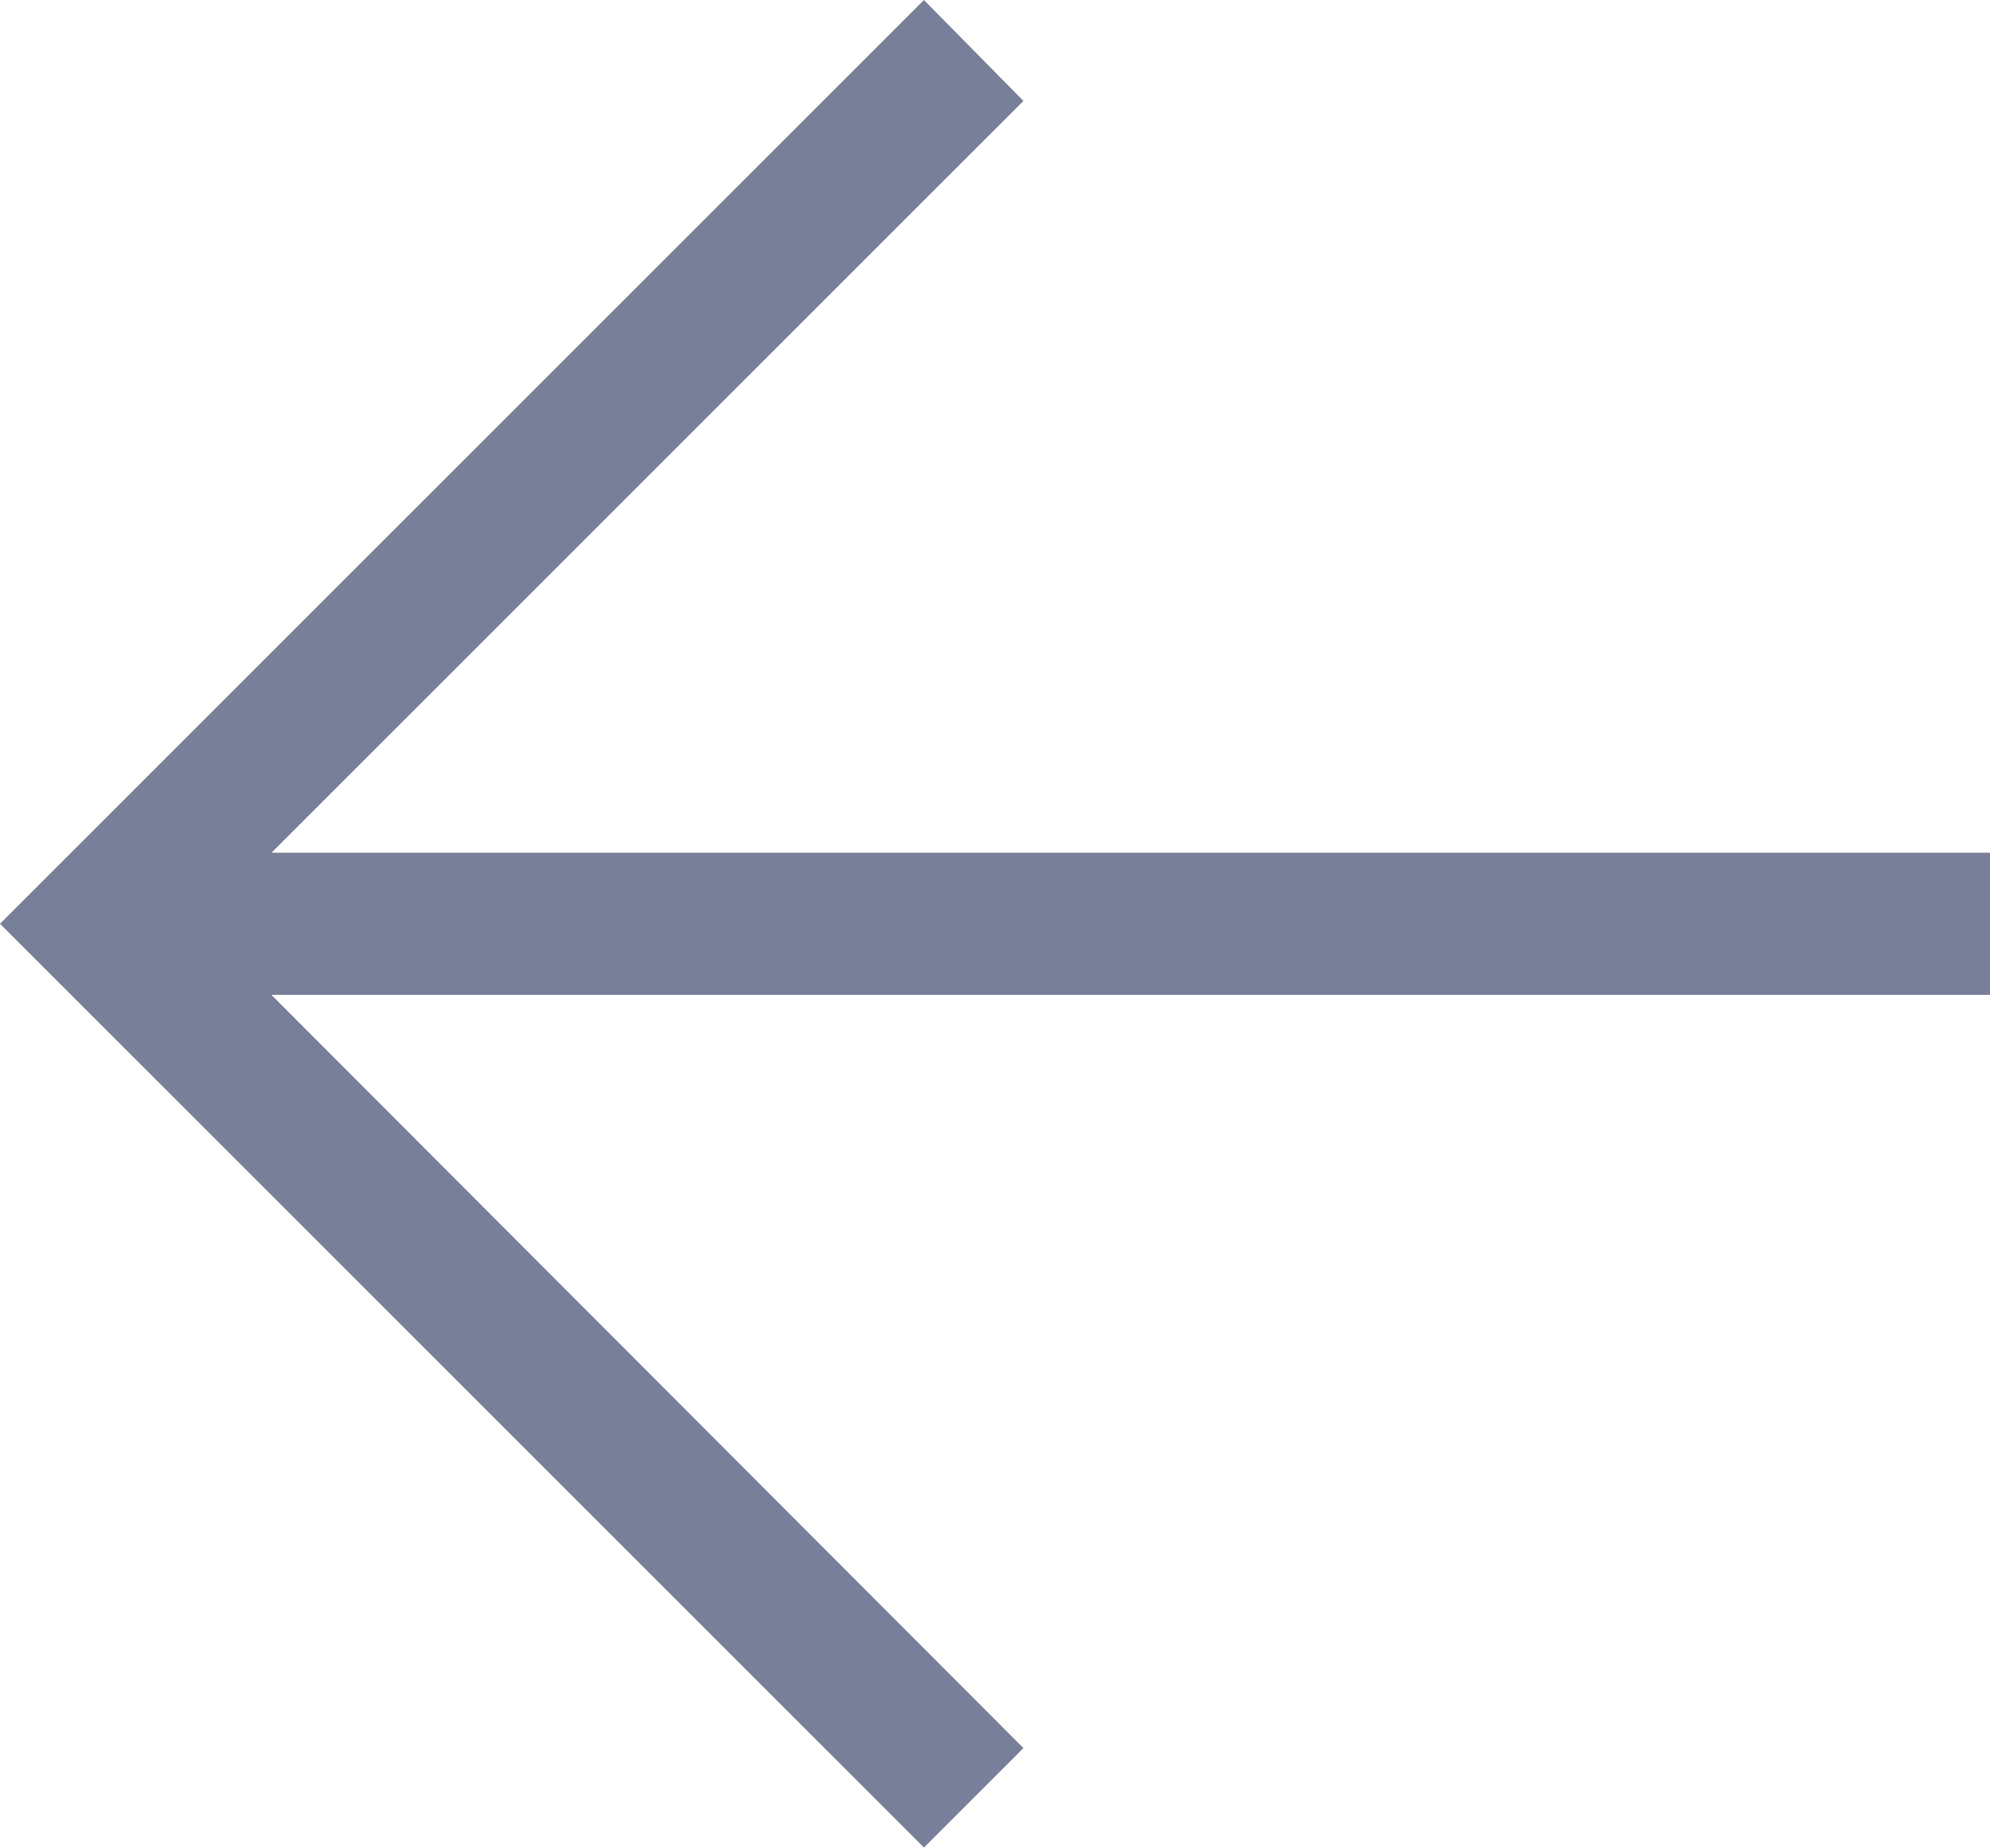
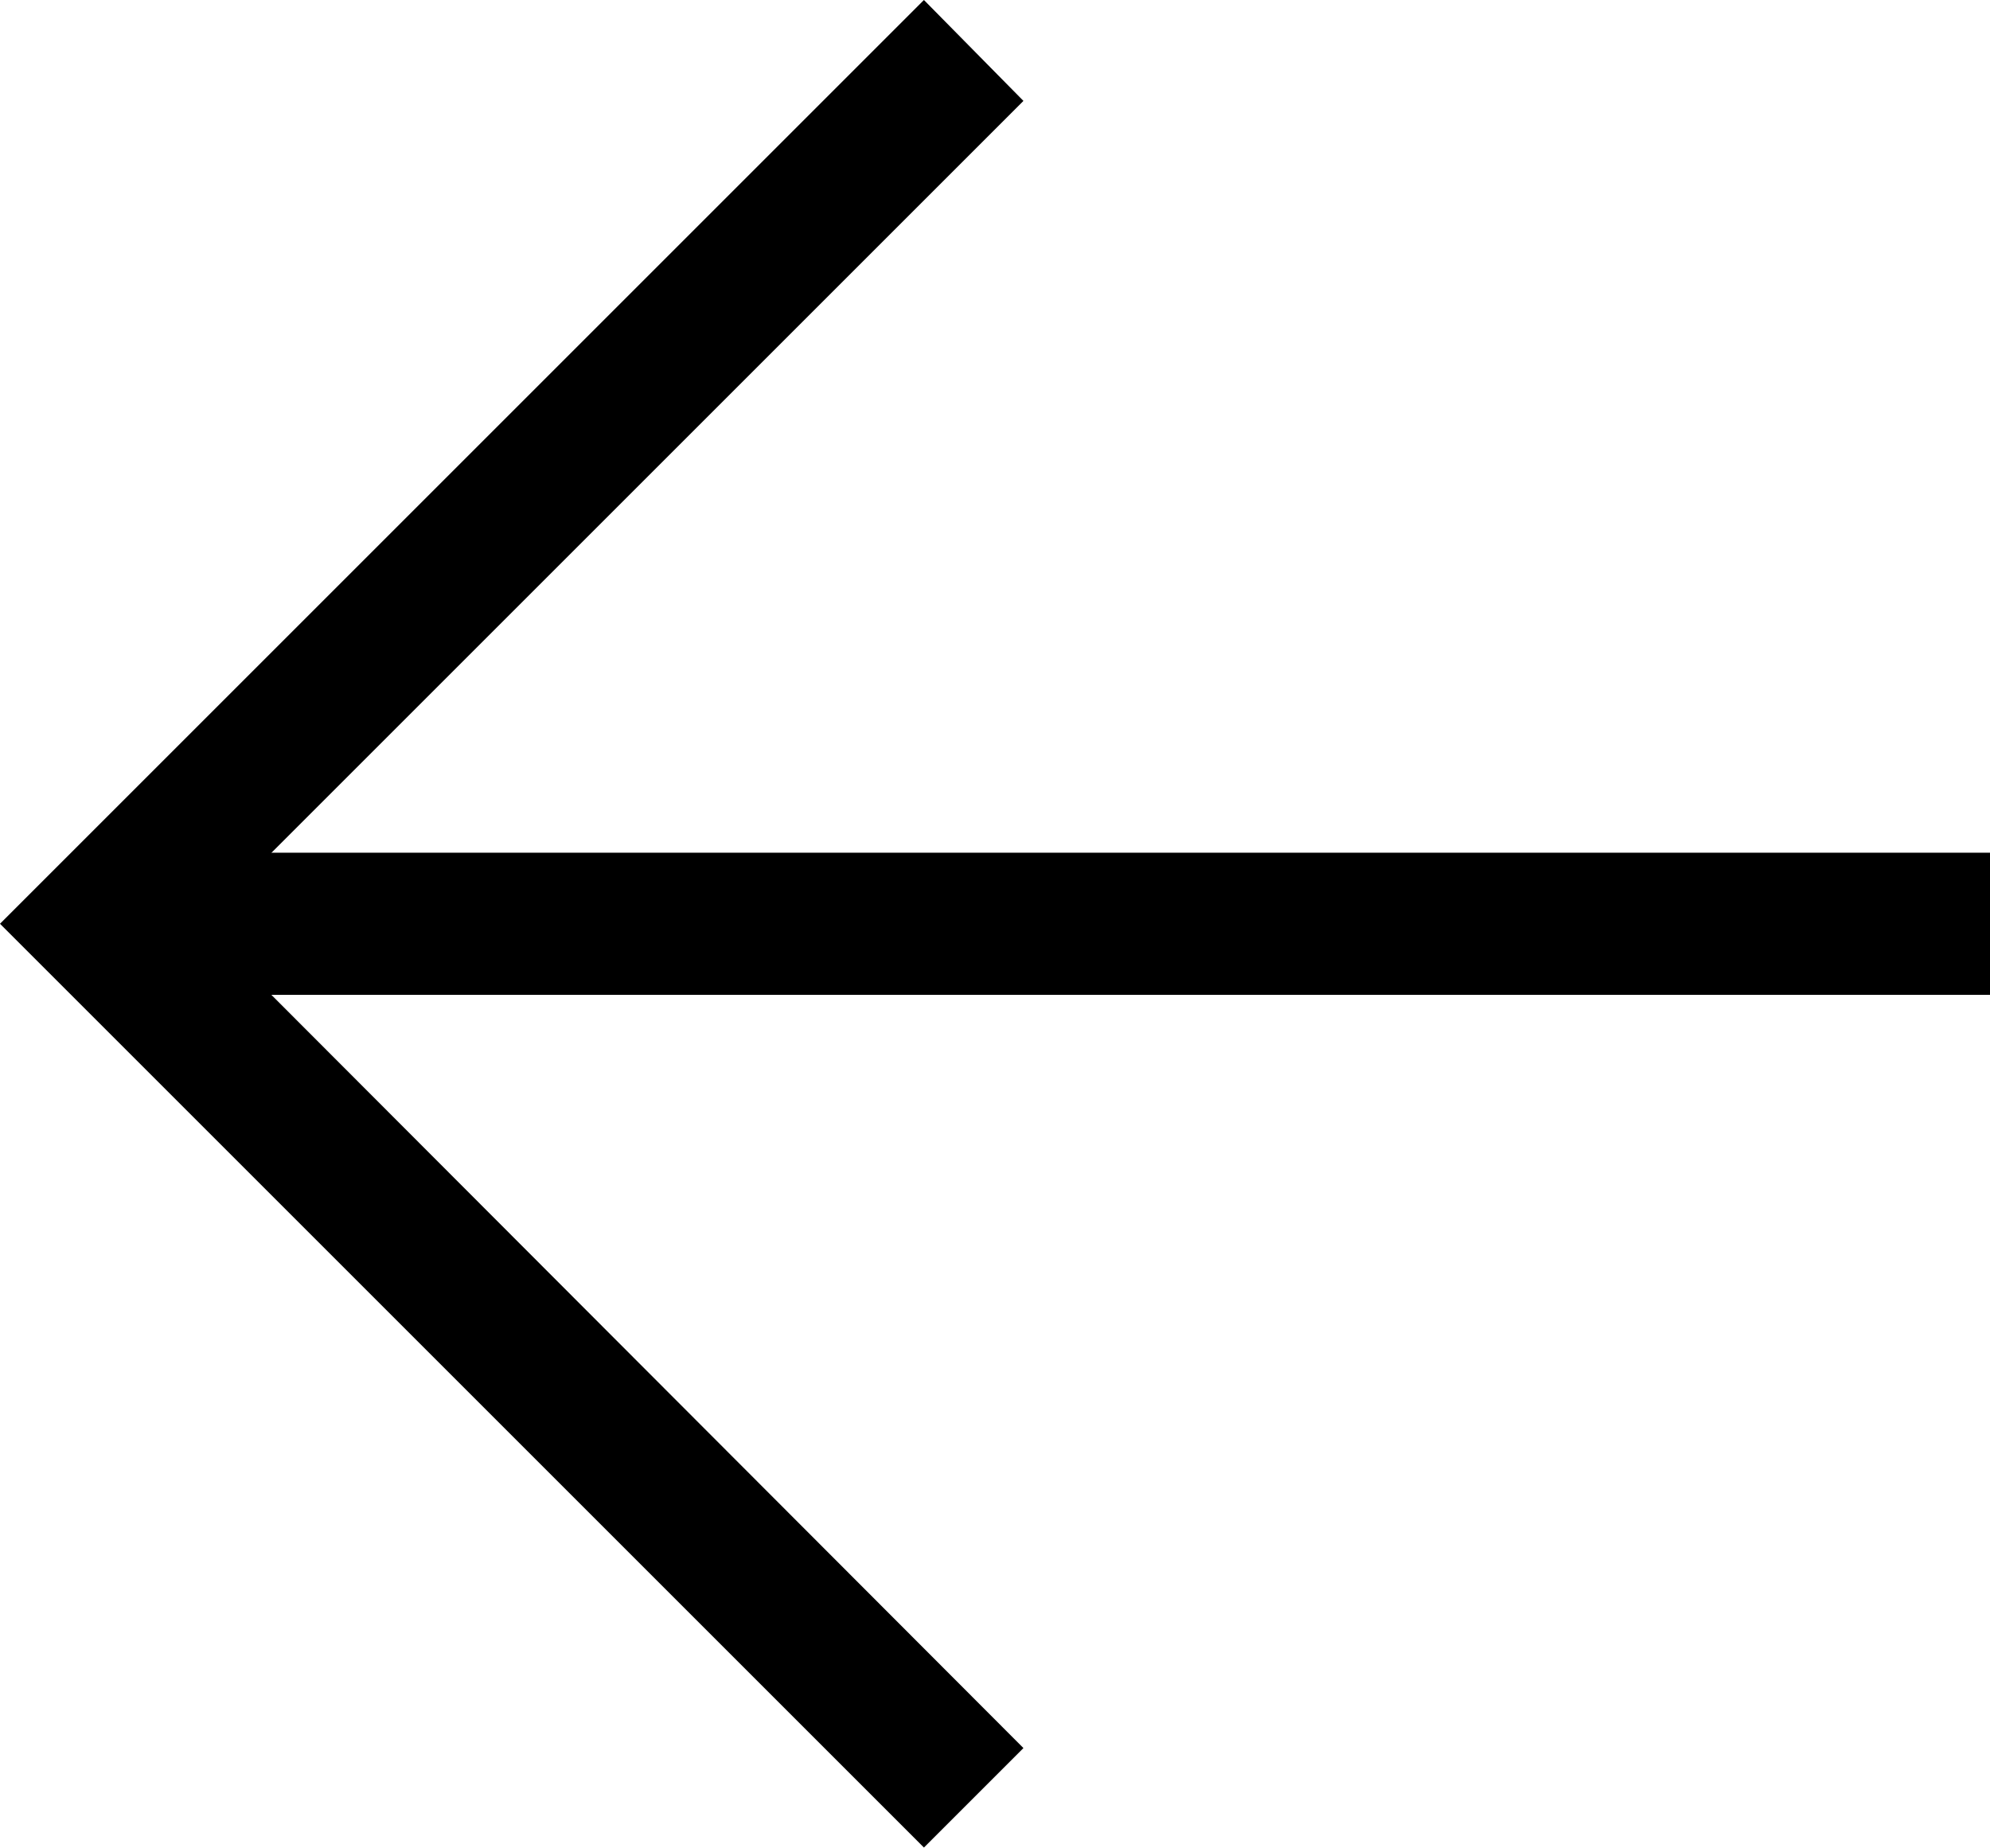
<svg xmlns="http://www.w3.org/2000/svg" width="14" height="13" viewBox="0 0 14 13">
-   <defs>
-     <style>.a{fill:#787f98;}</style>
-   </defs>
  <g transform="translate(14) rotate(90)">
-     <path class="a" d="M13,.7,6.5,7.2,0,.7.71,0,6.5,5.79,12.3,0Z" transform="translate(0 6.8)" />
+     <path class="go-back-a" d="M13,.7,6.5,7.2,0,.7.71,0,6.5,5.79,12.3,0Z" transform="translate(0 6.8)" />
    <g transform="translate(6)">
-       <rect class="a" width="1" height="13" />
+       <rect class="go-back-a" width="1" height="13" />
    </g>
  </g>
</svg>
